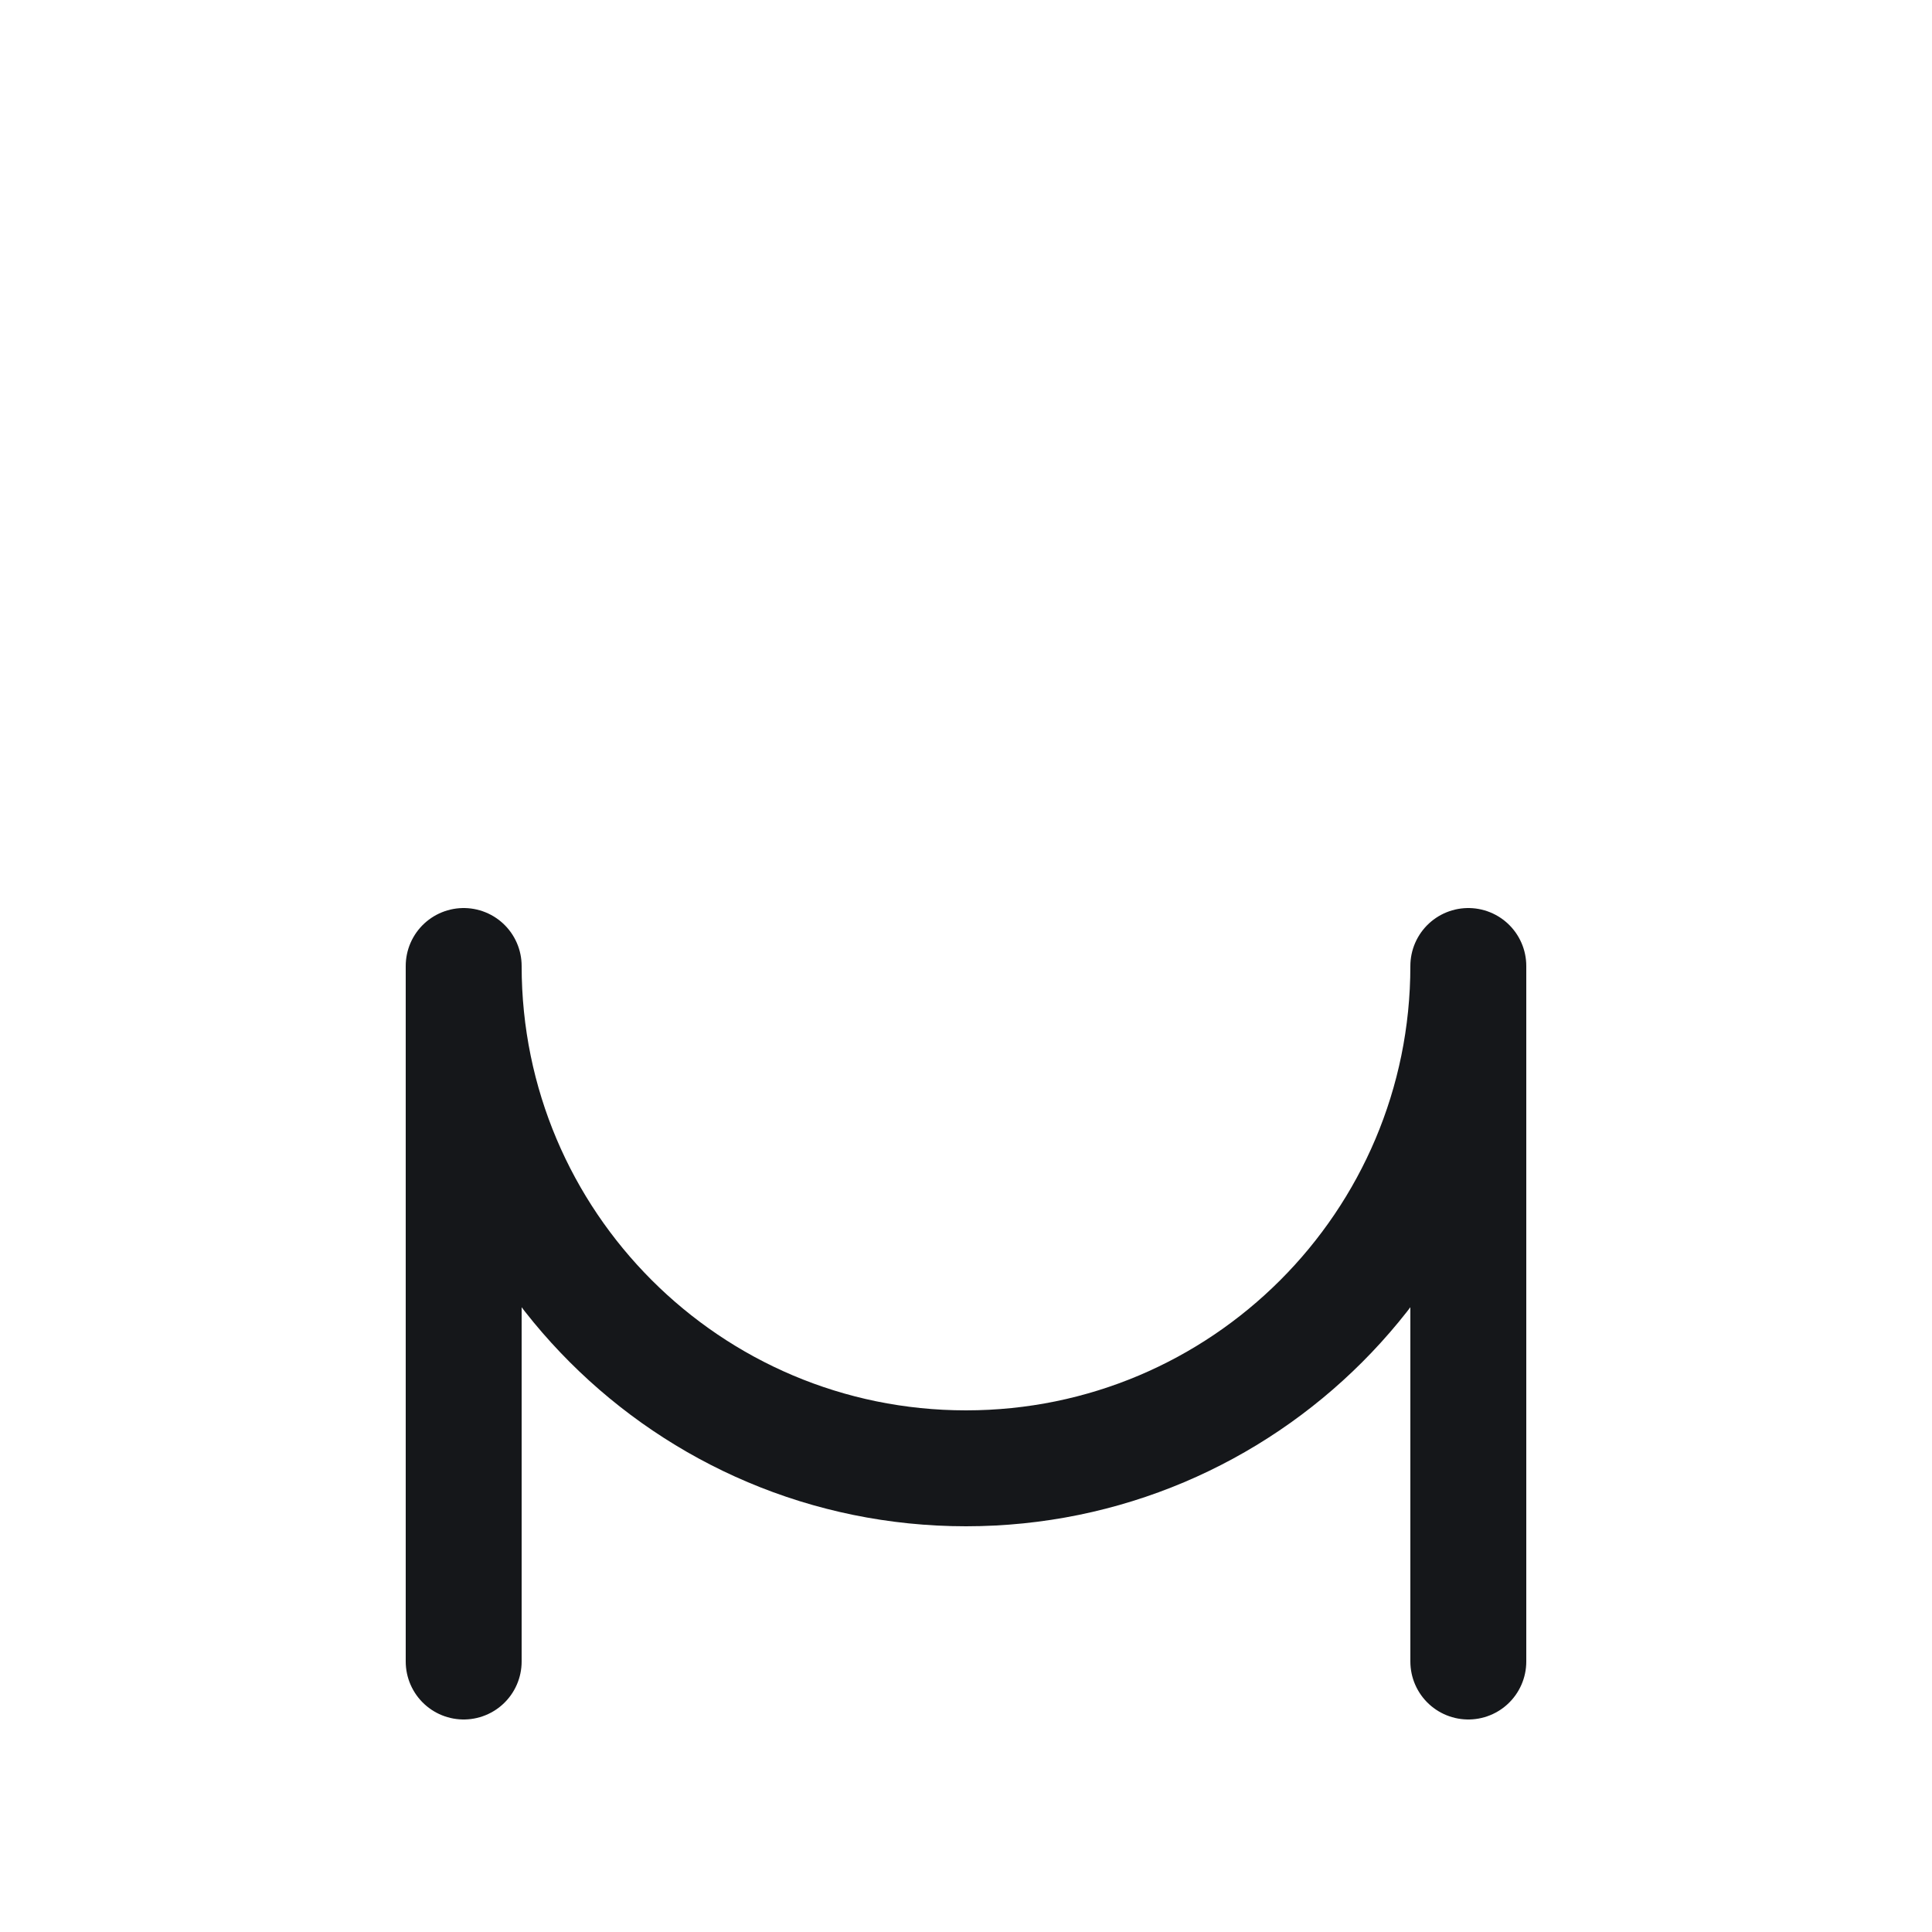
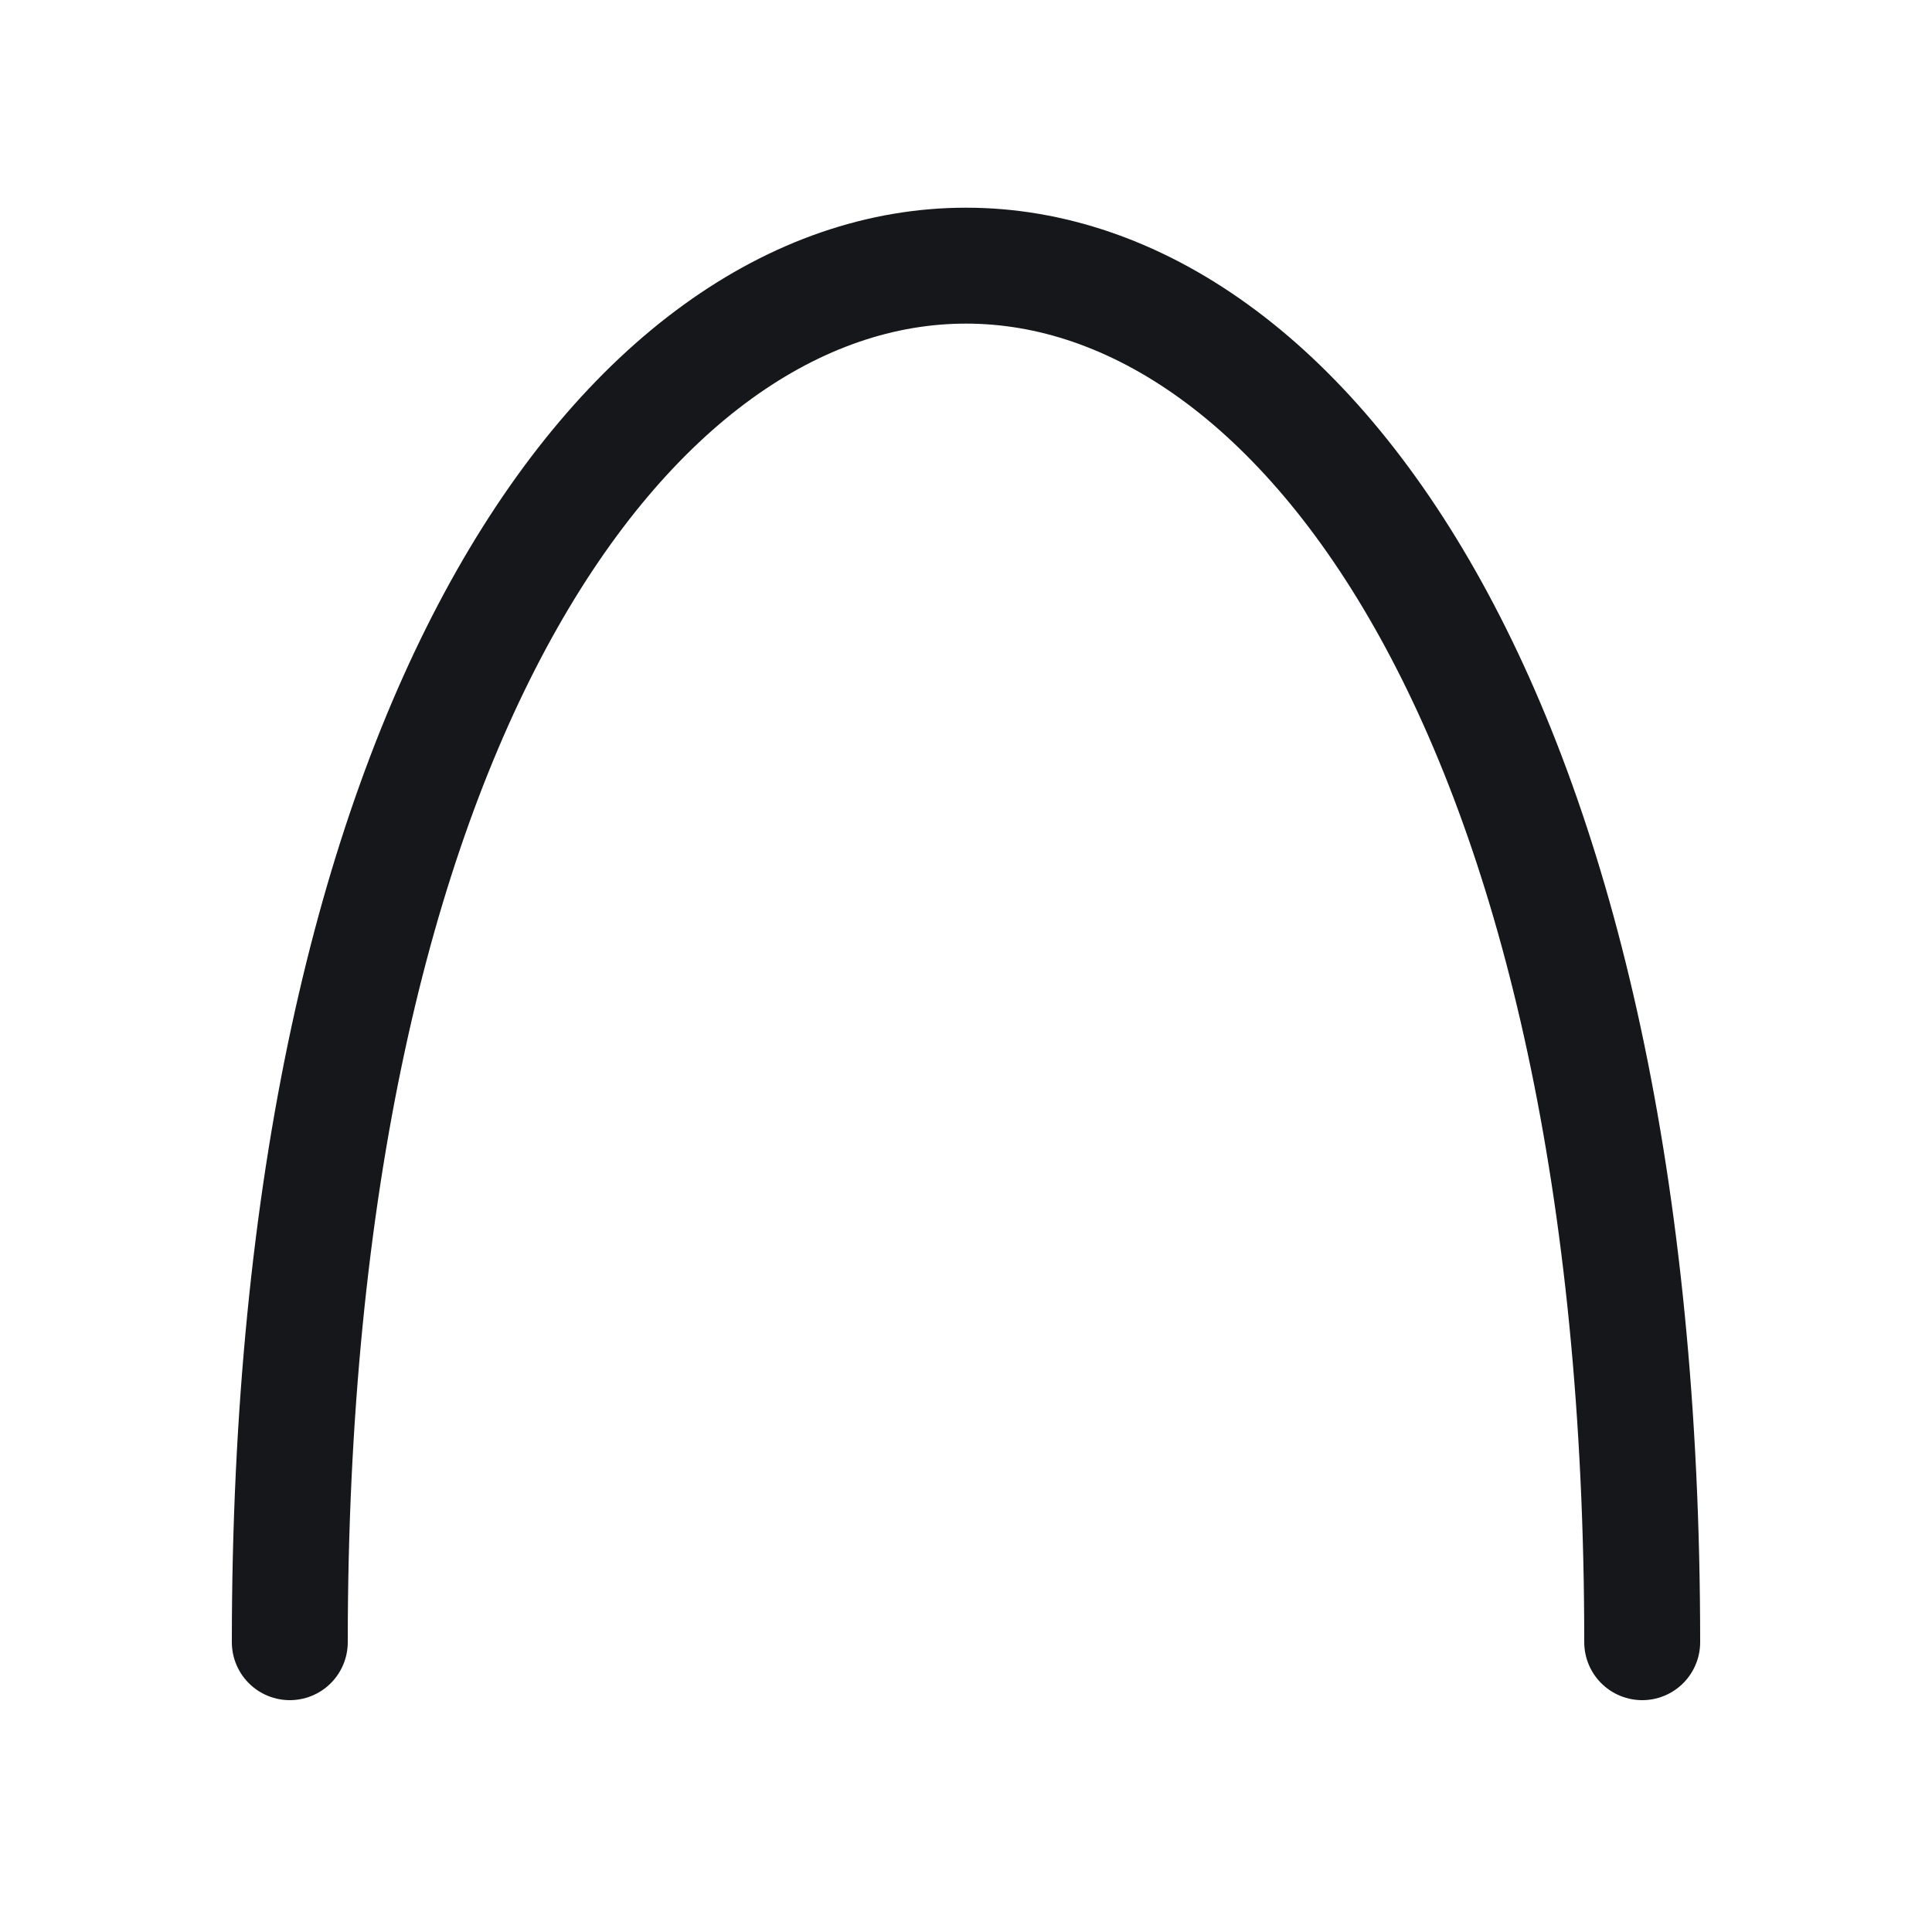
<svg xmlns="http://www.w3.org/2000/svg" viewBox="0 0 100 100">
  <style>path,line,circle,ellipse,polygon,polyline,rect{fill:none;stroke:#15171a;stroke-width:6;stroke-linecap:round;stroke-linejoin:round}.fill{fill:#15171a;stroke:none}</style>
-   <path d="M24,86 L24,50 A26,26 0 0 0 76,50 L76,86" />
+   <path d="M 15 85 C 15 -10 85 -10 85 85" />
</svg>
